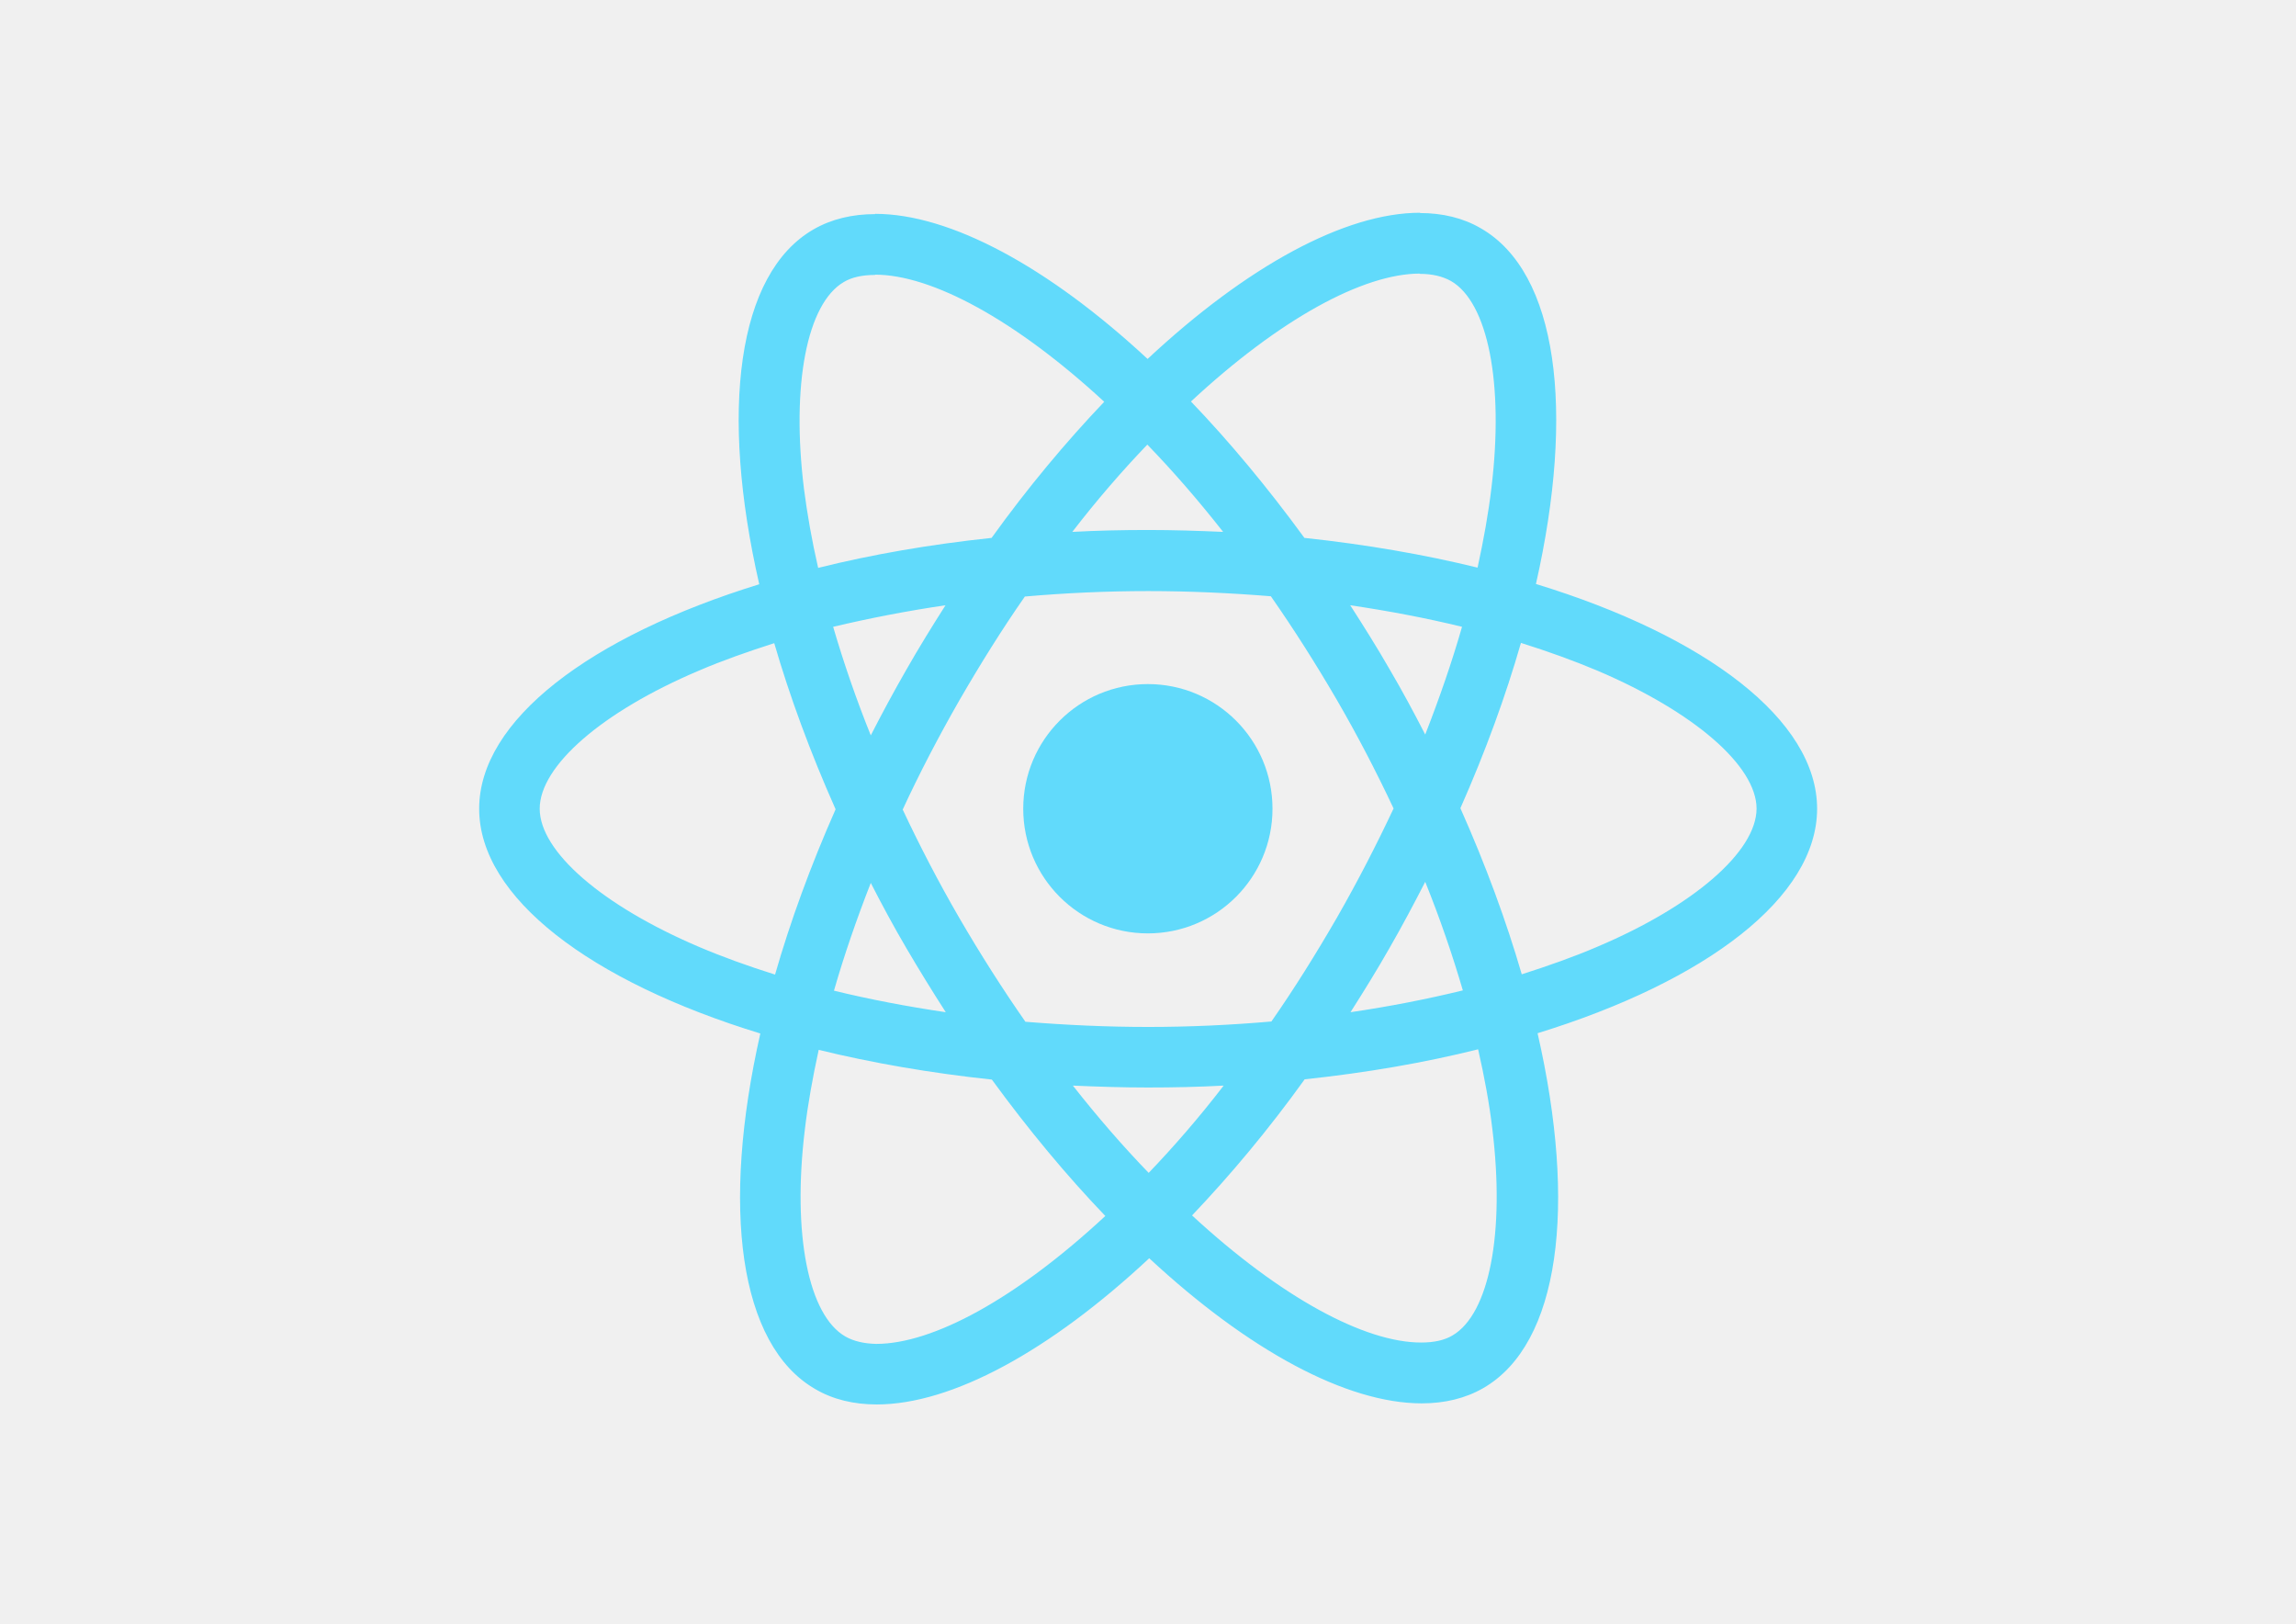
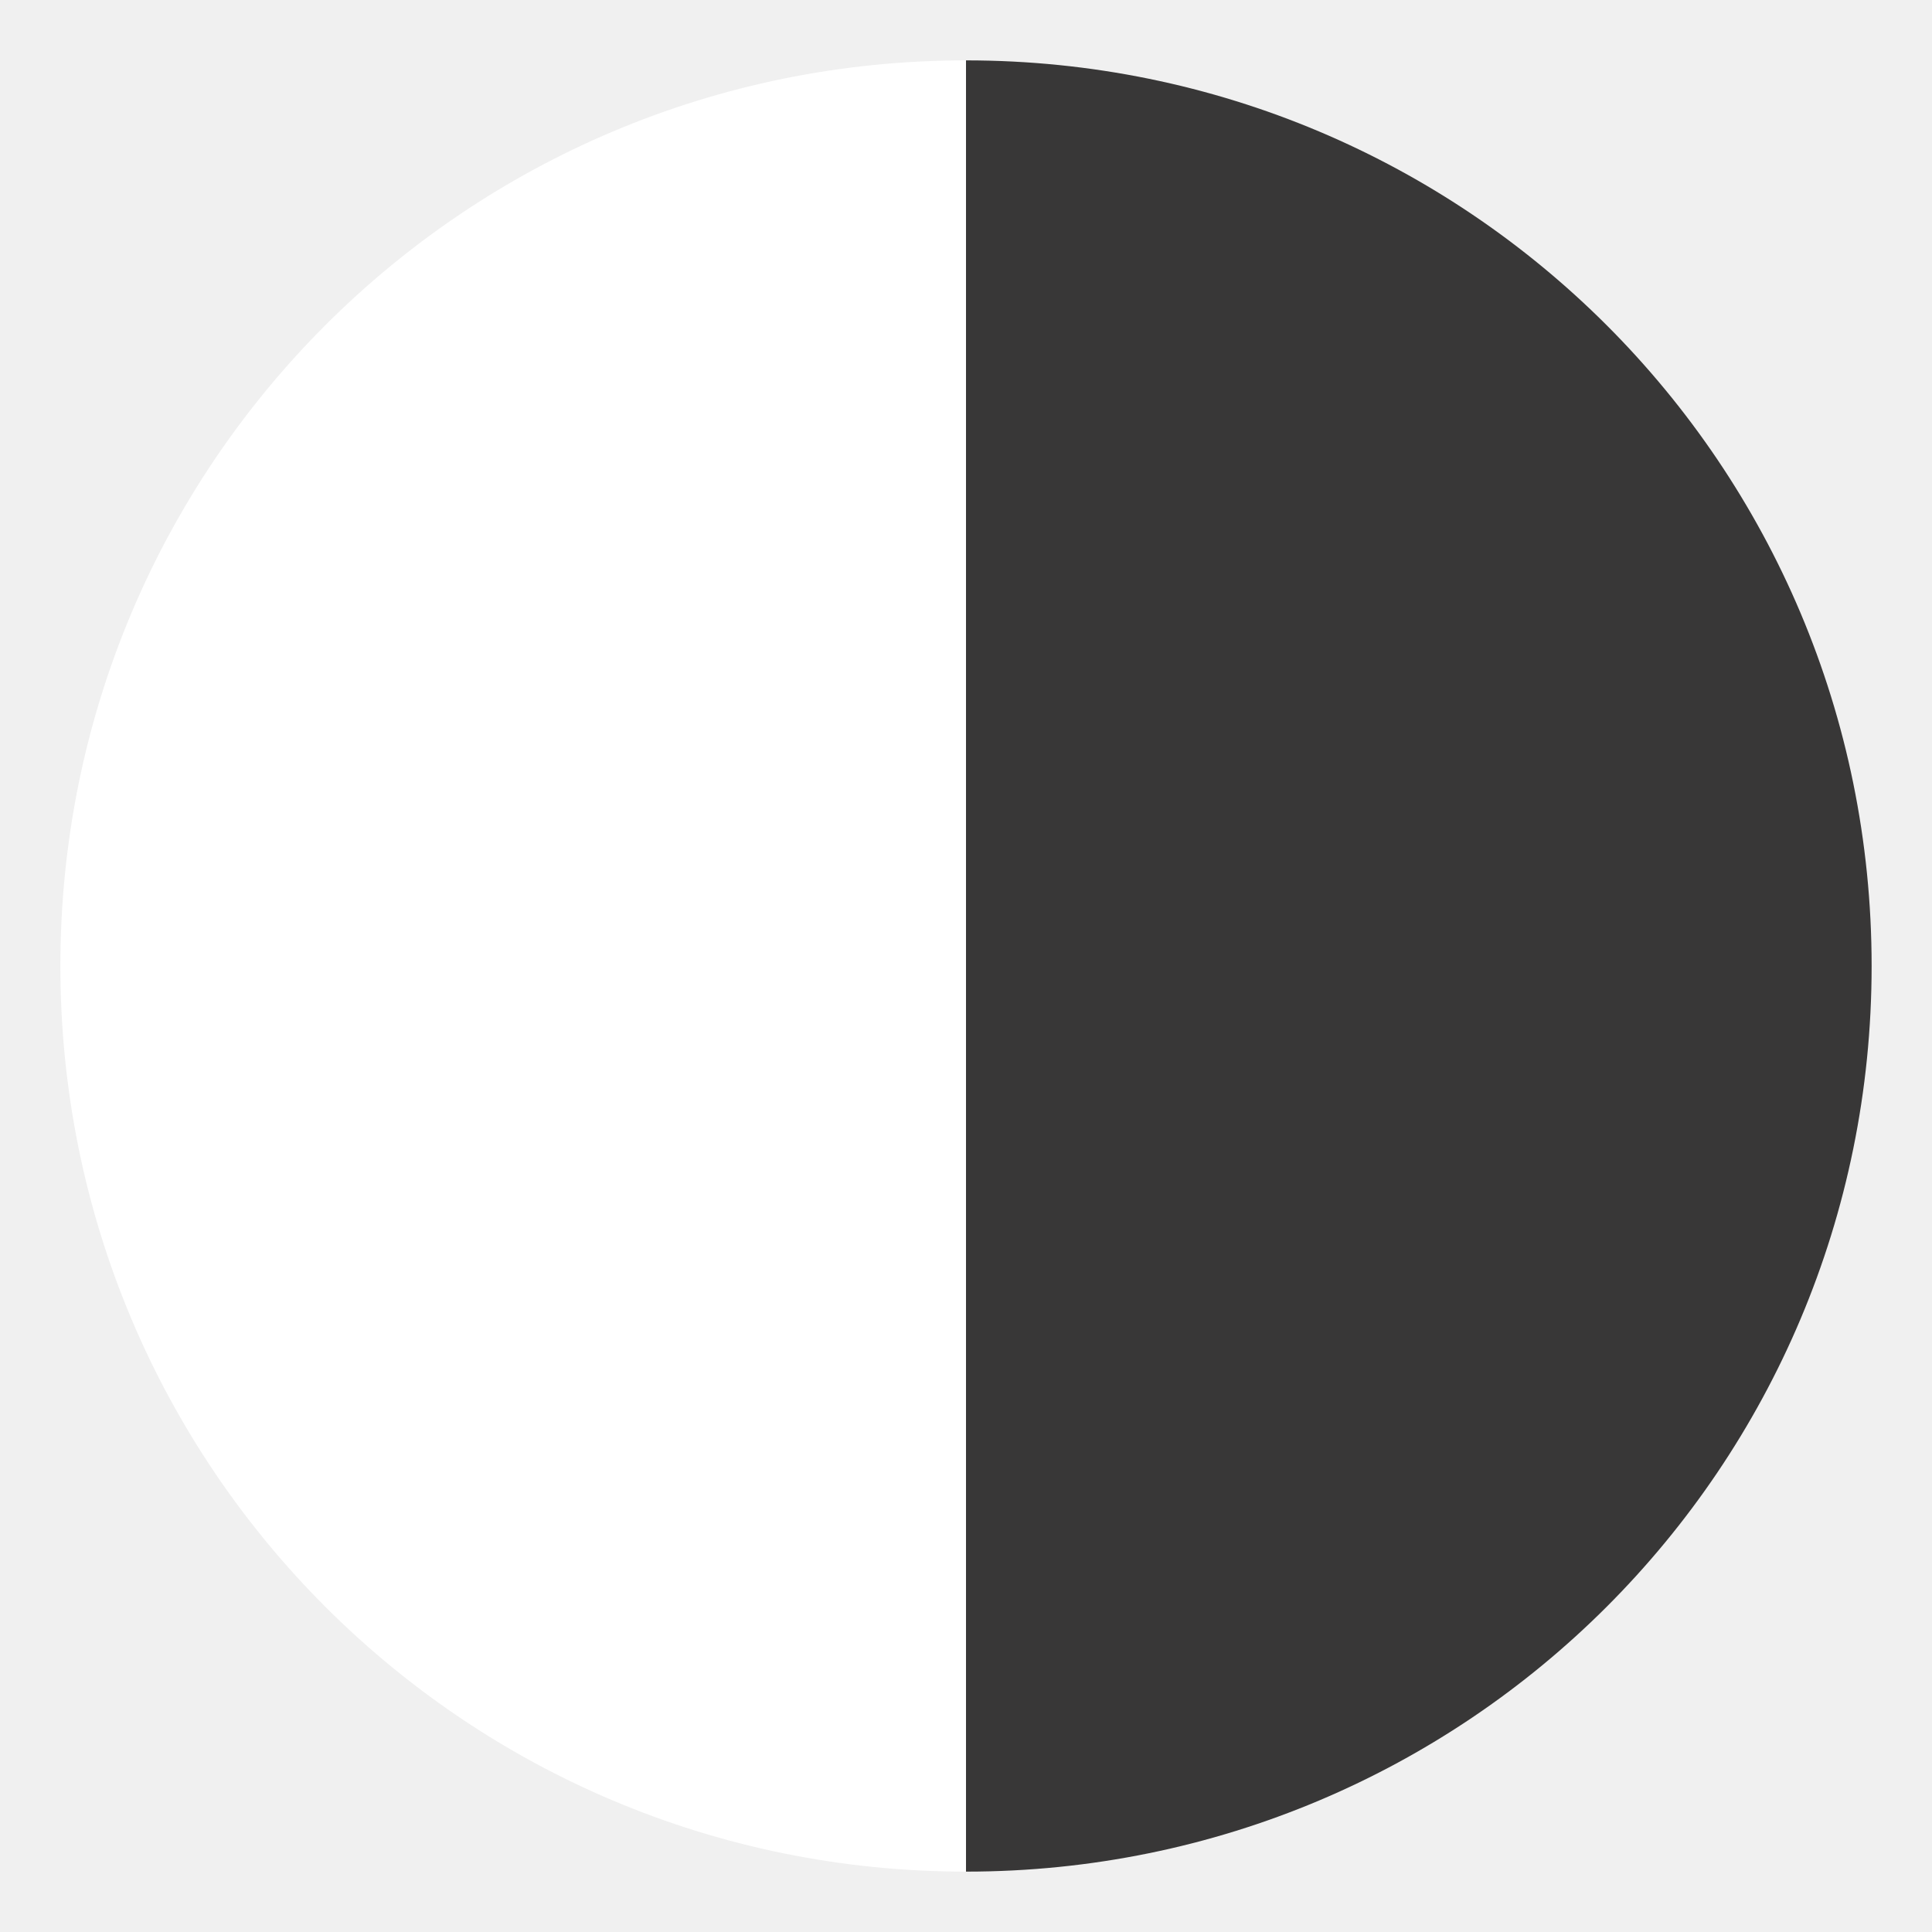
- <svg xmlns="http://www.w3.org/2000/svg" viewBox="0 0 841.9 595.3">
-   <g fill="#61DAFB">
-     <path d="M666.3 296.5c0-32.5-40.7-63.3-103.1-82.4 14.4-63.6 8-114.2-20.2-130.4-6.5-3.8-14.1-5.6-22.4-5.6v22.3c4.6 0 8.3.9 11.4 2.6 13.6 7.8 19.5 37.5 14.9 75.7-1.1 9.4-2.9 19.3-5.1 29.4-19.6-4.8-41-8.5-63.5-10.9-13.5-18.5-27.5-35.3-41.6-50 32.6-30.3 63.2-46.9 84-46.9V78c-27.5 0-63.5 19.6-99.9 53.6-36.4-33.8-72.4-53.2-99.9-53.2v22.3c20.7 0 51.4 16.5 84 46.6-14 14.7-28 31.4-41.3 49.9-22.6 2.4-44 6.1-63.6 11-2.3-10-4-19.7-5.2-29-4.7-38.2 1.1-67.9 14.6-75.8 3-1.8 6.9-2.6 11.5-2.6V78.5c-8.4 0-16 1.8-22.6 5.6-28.1 16.2-34.4 66.7-19.9 130.1-62.2 19.2-102.7 49.9-102.7 82.3 0 32.5 40.7 63.3 103.1 82.4-14.4 63.6-8 114.2 20.2 130.4 6.5 3.8 14.1 5.6 22.5 5.6 27.5 0 63.5-19.6 99.9-53.6 36.4 33.8 72.4 53.2 99.9 53.2 8.4 0 16-1.8 22.6-5.6 28.1-16.2 34.4-66.7 19.9-130.1 62-19.1 102.5-49.9 102.5-82.3zm-130.2-66.7c-3.7 12.9-8.3 26.2-13.5 39.5-4.1-8-8.4-16-13.1-24-4.6-8-9.5-15.8-14.4-23.4 14.2 2.1 27.9 4.7 41 7.9zm-45.8 106.5c-7.8 13.5-15.8 26.3-24.1 38.2-14.9 1.3-30 2-45.2 2-15.1 0-30.2-.7-45-1.9-8.3-11.9-16.4-24.6-24.2-38-7.6-13.1-14.5-26.4-20.8-39.8 6.2-13.4 13.2-26.8 20.7-39.9 7.8-13.5 15.8-26.3 24.1-38.2 14.9-1.3 30-2 45.2-2 15.1 0 30.2.7 45 1.9 8.3 11.9 16.4 24.6 24.2 38 7.6 13.1 14.5 26.4 20.8 39.8-6.3 13.4-13.2 26.8-20.7 39.9zm32.3-13c5.4 13.4 10 26.8 13.8 39.8-13.1 3.2-26.9 5.9-41.2 8 4.9-7.7 9.8-15.6 14.4-23.7 4.6-8 8.9-16.1 13-24.1zM421.2 430c-9.3-9.6-18.6-20.3-27.8-32 9 .4 18.2.7 27.5.7 9.4 0 18.7-.2 27.8-.7-9 11.7-18.3 22.4-27.5 32zm-74.4-58.9c-14.2-2.1-27.9-4.7-41-7.9 3.7-12.9 8.3-26.2 13.5-39.5 4.1 8 8.4 16 13.1 24 4.7 8 9.5 15.8 14.4 23.4zM420.7 163c9.3 9.6 18.6 20.3 27.8 32-9-.4-18.2-.7-27.5-.7-9.4 0-18.7.2-27.8.7 9-11.7 18.3-22.4 27.5-32zm-74 58.9c-4.9 7.7-9.8 15.6-14.4 23.7-4.6 8-8.9 16-13 24-5.4-13.4-10-26.8-13.8-39.8 13.1-3.1 26.9-5.8 41.2-7.9zm-90.5 125.2c-35.4-15.1-58.3-34.9-58.3-50.6 0-15.7 22.9-35.6 58.3-50.6 8.6-3.7 18-7 27.7-10.1 5.7 19.6 13.2 40 22.5 60.9-9.2 20.8-16.6 41.1-22.2 60.6-9.9-3.1-19.3-6.5-28-10.2zM310 490c-13.6-7.8-19.5-37.5-14.9-75.7 1.1-9.4 2.9-19.3 5.1-29.4 19.6 4.8 41 8.5 63.5 10.9 13.5 18.5 27.5 35.3 41.6 50-32.6 30.3-63.2 46.9-84 46.9-4.5-.1-8.3-1-11.3-2.7zm237.2-76.2c4.7 38.2-1.1 67.9-14.6 75.8-3 1.8-6.9 2.6-11.5 2.6-20.7 0-51.4-16.5-84-46.6 14-14.7 28-31.4 41.3-49.9 22.6-2.4 44-6.1 63.6-11 2.3 10.1 4.1 19.8 5.2 29.1zm38.5-66.7c-8.6 3.7-18 7-27.7 10.1-5.7-19.6-13.2-40-22.5-60.9 9.2-20.8 16.6-41.1 22.2-60.6 9.9 3.1 19.3 6.5 28.1 10.2 35.4 15.1 58.3 34.9 58.3 50.6-.1 15.7-23 35.6-58.4 50.6zM320.8 78.4z" />
-     <circle cx="420.9" cy="296.5" r="45.7" />
-     <path d="M520.5 78.1z" />
+ <svg xmlns="http://www.w3.org/2000/svg" version="1.1" id="Layer_1" x="0px" y="0px" viewBox="0 0 32 32" style="enable-background:new 0 0 32 32;" xml:space="preserve">
+   <style type="text/css">
+ 	.st0{fill:#FFFFFF;}
+ 	.st1{fill:#383737;}
+ </style>
+   <g>
+     <path class="st0" d="M16,31C7.7,31,1,24.3,1,16S7.7,1,16,1" />
+     <g>
+       <path class="st1" d="M16,1c8.3,0,15,6.7,15,15s-6.7,15-15,15" />
+     </g>
  </g>
</svg>
